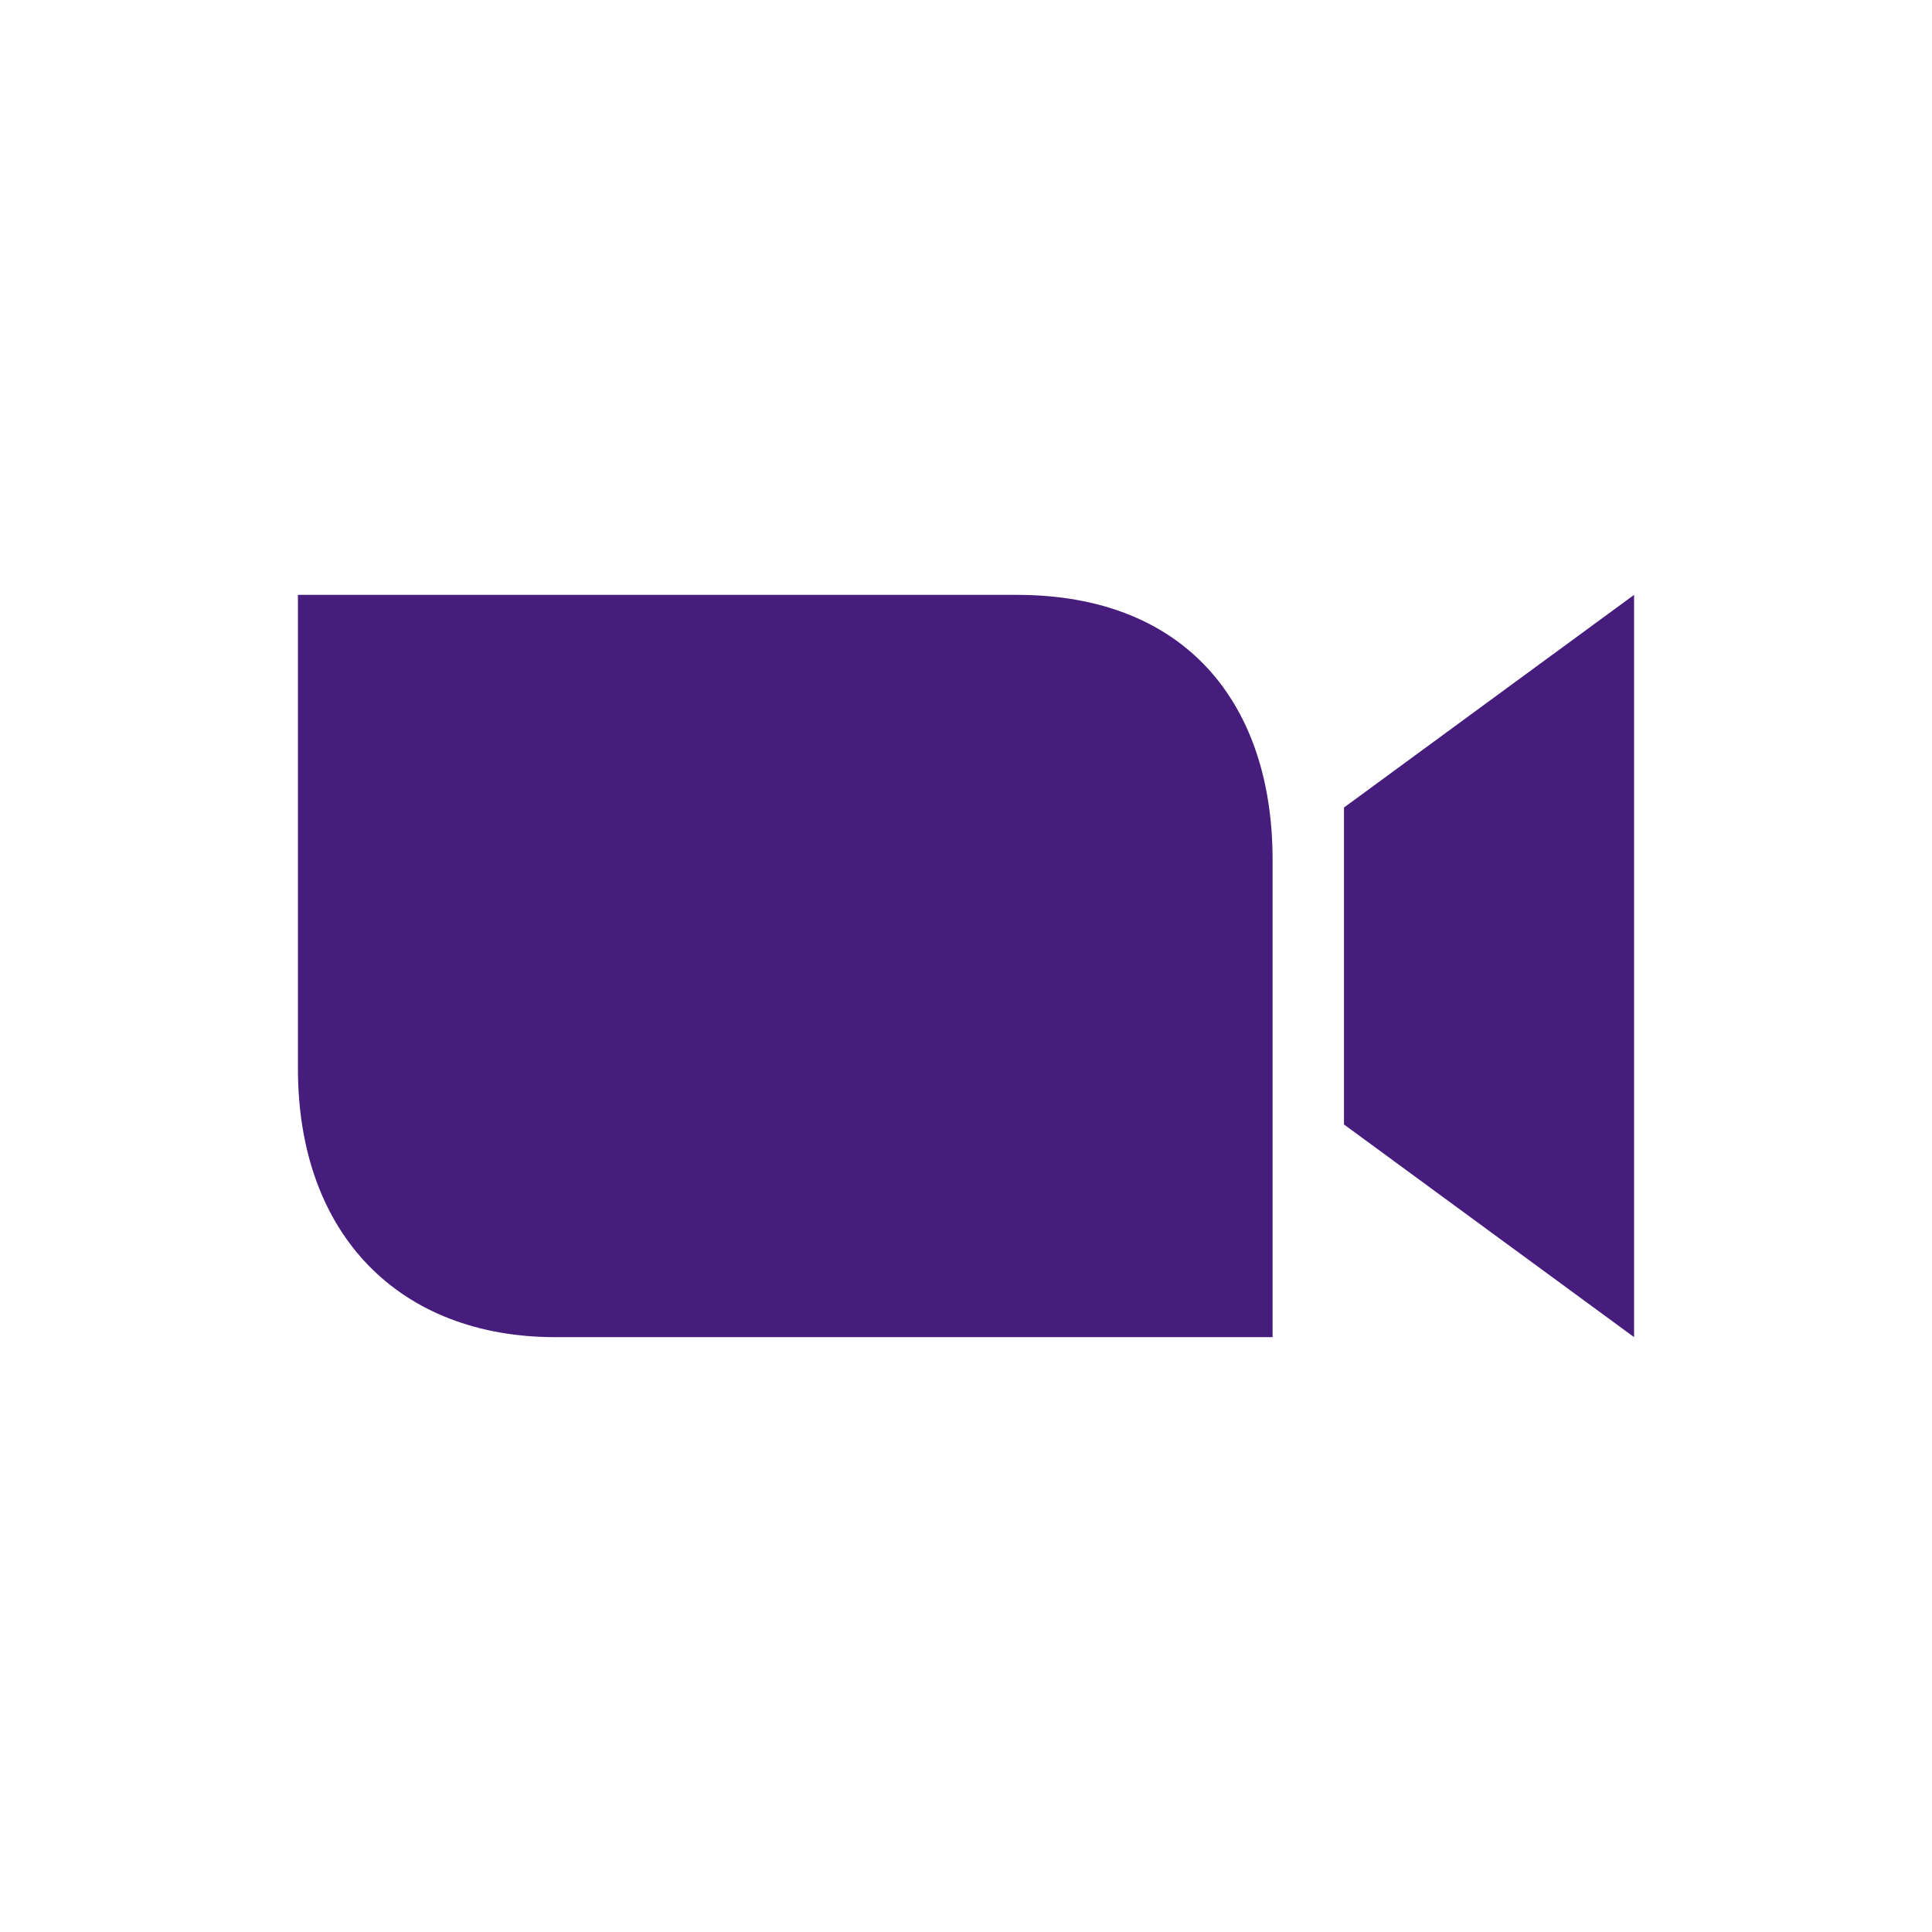
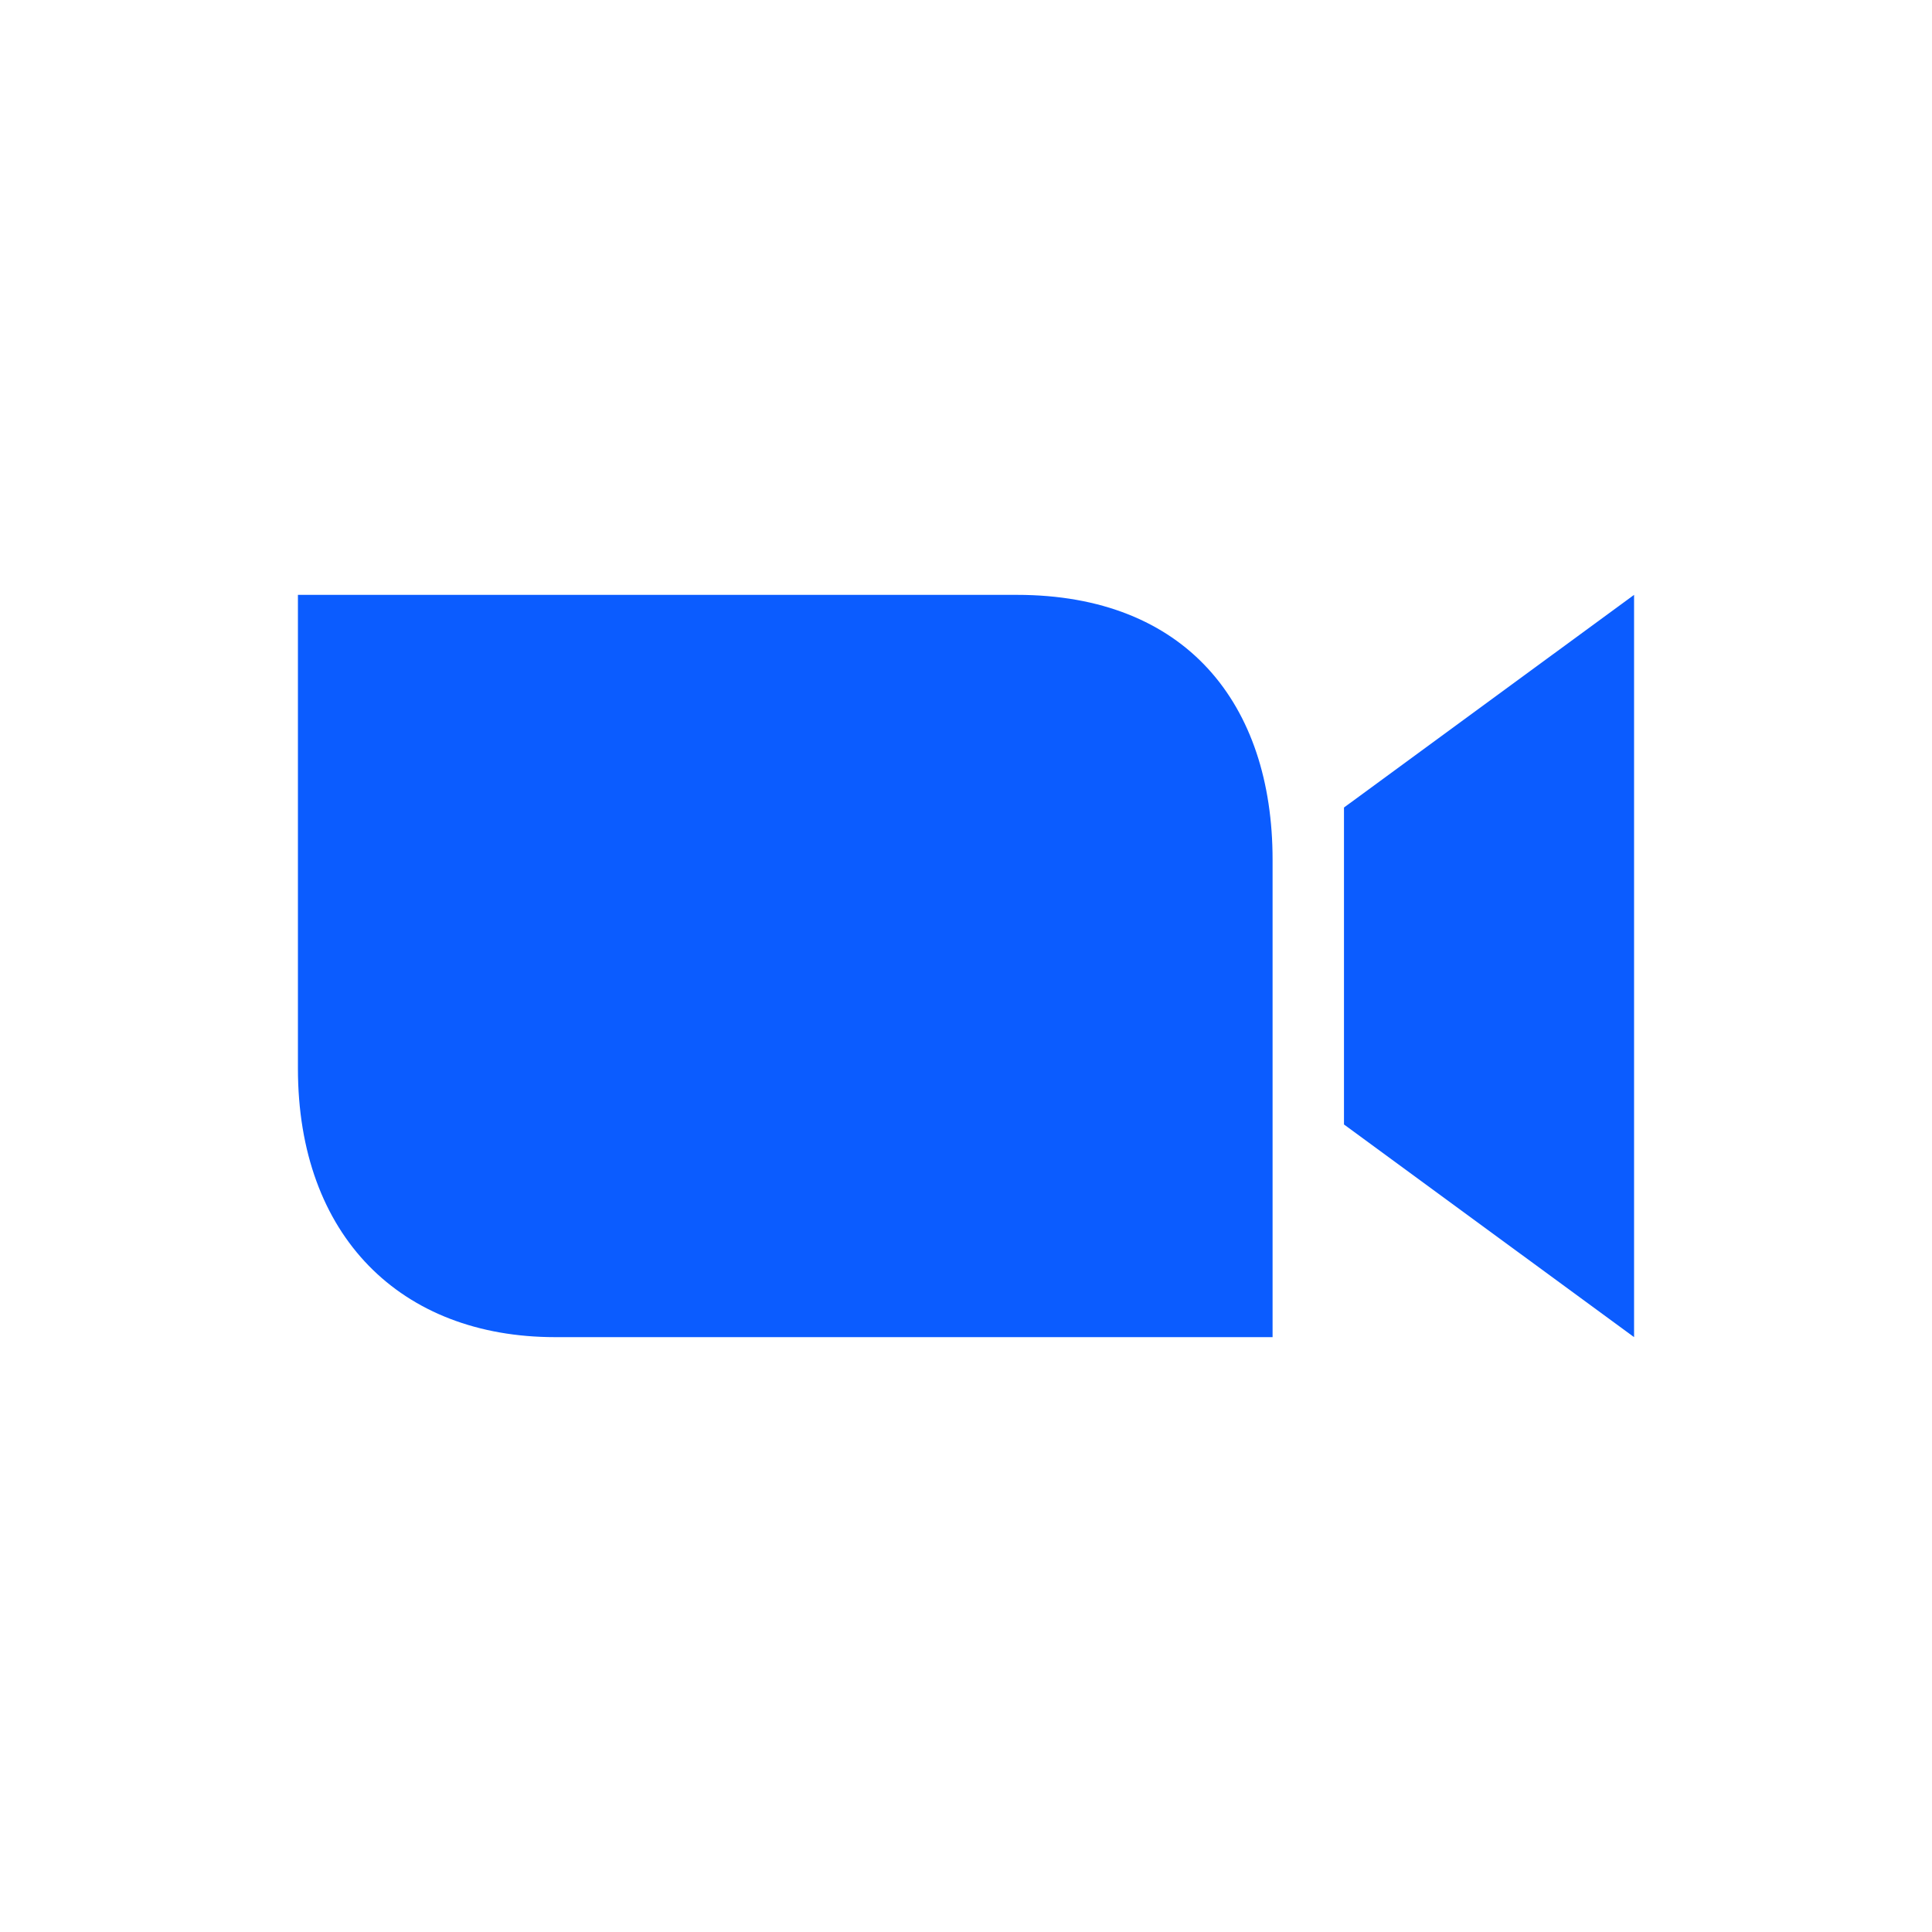
<svg xmlns="http://www.w3.org/2000/svg" width="100%" height="100%" viewBox="0 0 512 512" version="1.1" xml:space="preserve" style="fill-rule:evenodd;clip-rule:evenodd;stroke-linejoin:round;stroke-miterlimit:2;">
  <g id="Layer1">
    <g transform="matrix(-8.76195e-16,-4.85708,4.79194,-6.86949e-16,-74.8997,934.776)">
-       <path d="M131.103,89.957L148.397,89.957L160,106L119.5,106L131.103,89.957Z" style="fill:rgb(70,29,124);" />
+       <path d="M131.103,89.957L148.397,89.957L160,106L119.5,106L131.103,89.957Z" style="fill:rgb(11,92,255);" />
    </g>
    <g transform="matrix(4.87347,0,0,4.57469,-310.924,-199.181)">
-       <path d="M133,121L133,93.342C133,84.316 128.293,78 119.094,78L80,78L80,105.437C80,115.149 85.601,121 93.989,121L133,121Z" style="fill:rgb(70,29,124);" />
+       <path d="M133,121L133,93.342C133,84.316 128.293,78 119.094,78L80,78L80,105.437C80,115.149 85.601,121 93.989,121L133,121Z" style="fill:rgb(11,92,255);" />
    </g>
  </g>
</svg>
